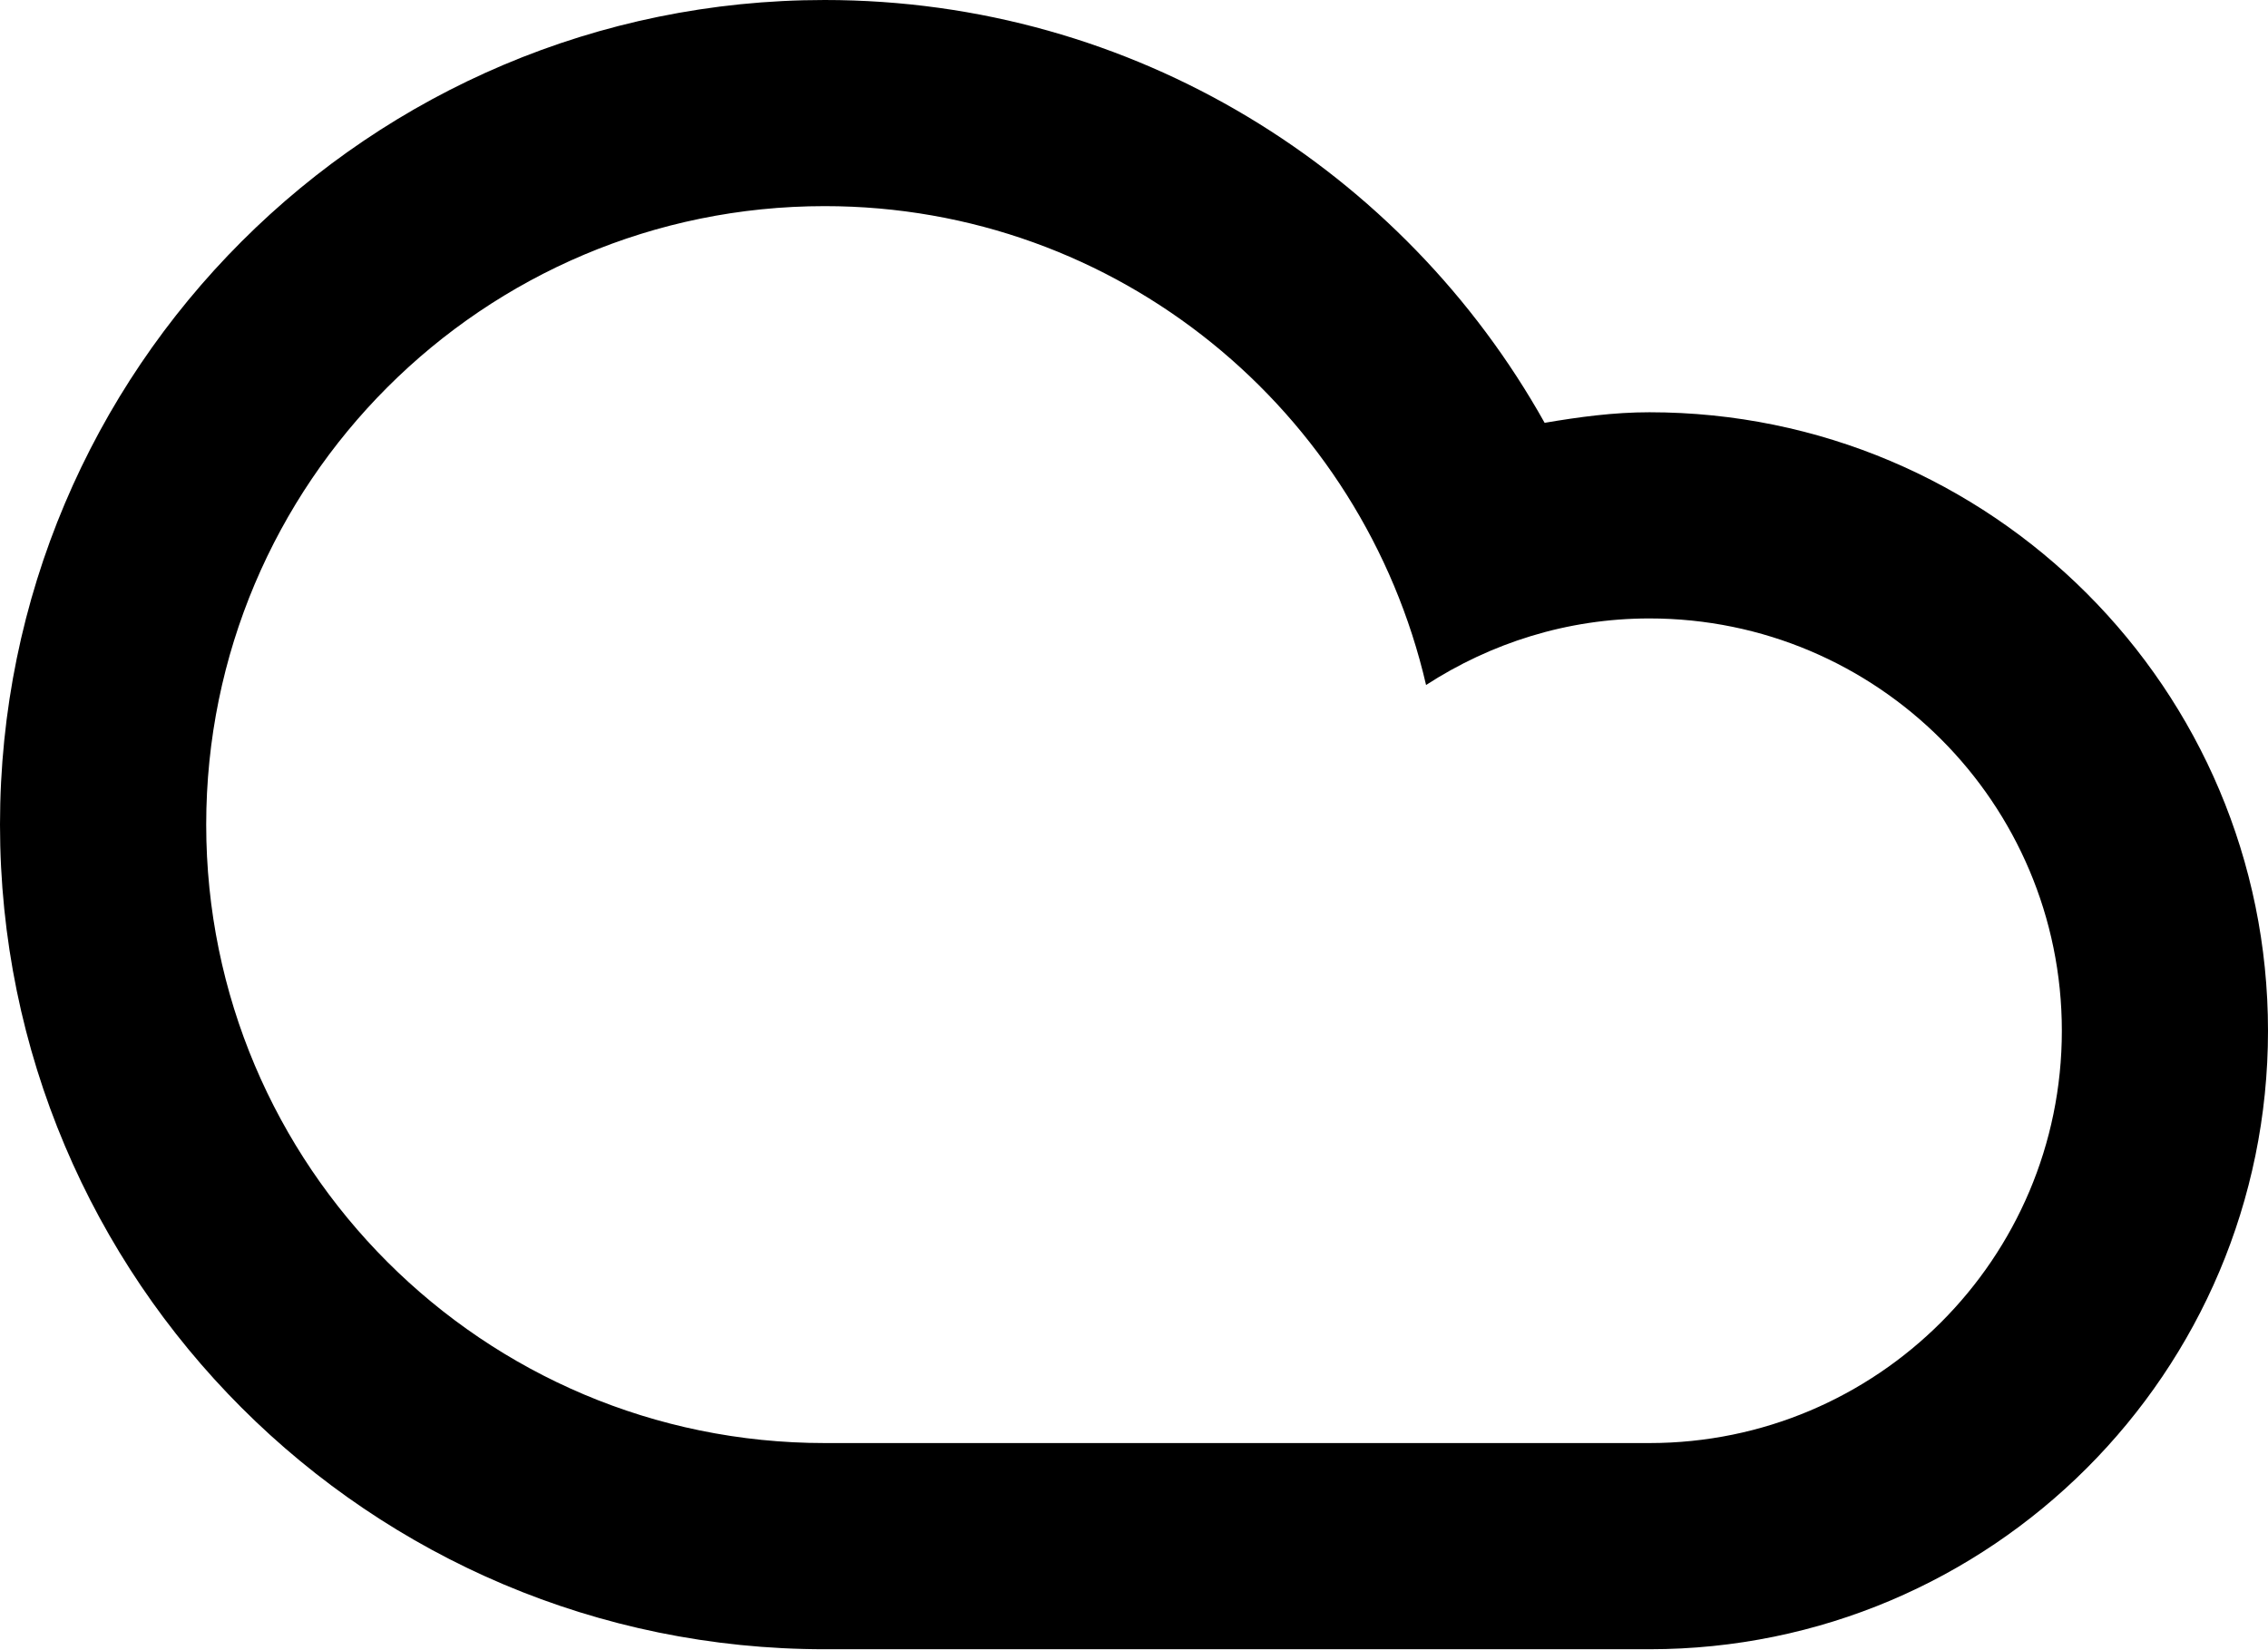
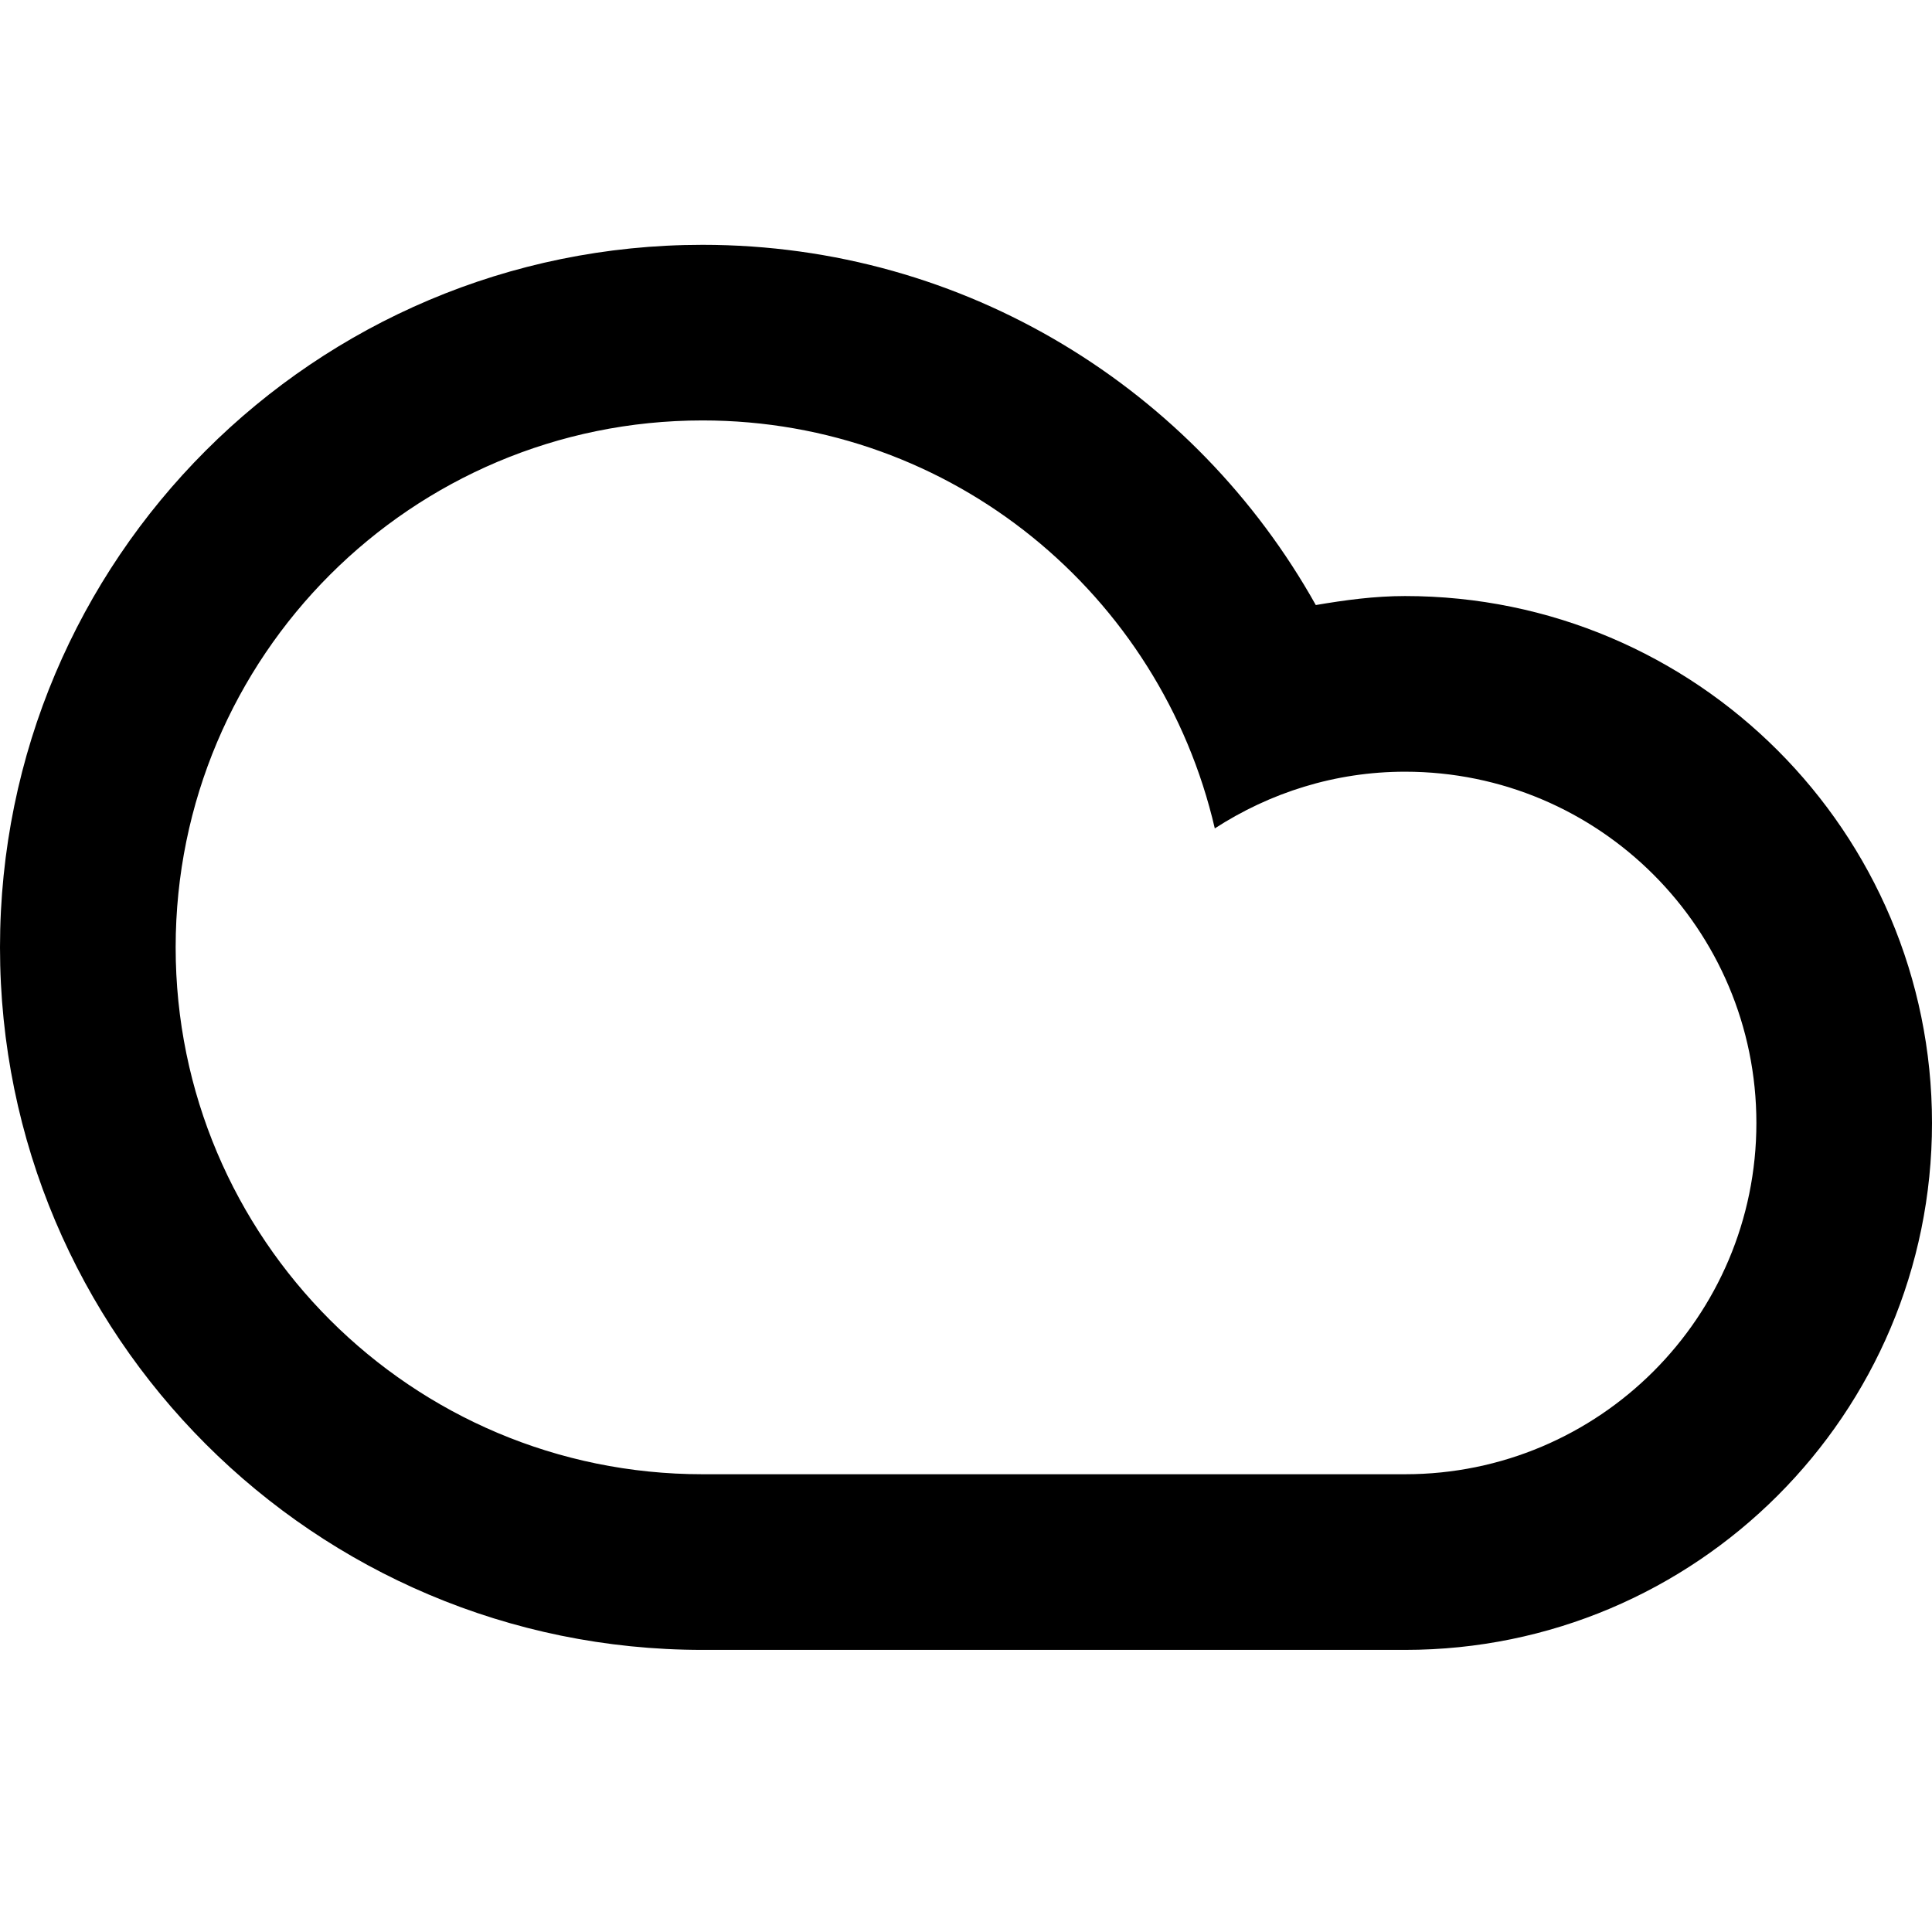
- <svg xmlns="http://www.w3.org/2000/svg" version="1.1" id="Layer_1" x="0px" y="0px" width="43.995" height="31.996" viewBox="0 0 43.995 31.996" enable-background="new 0 0 100 100" xml:space="preserve">
+ <svg xmlns="http://www.w3.org/2000/svg" version="1.1" id="Layer_1" x="0px" y="0px" width="43.995" height="43.995" viewBox="0 0 43.995 43.995" enable-background="new 0 0 100 100" xml:space="preserve">
  <defs id="defs7" />
-   <path d="M 15.998,31.996 C 7.163,31.996 0,24.834 0,15.998 0,7.162 7.163,0 15.998,0 c 6.004,0 11.229,3.312 13.965,8.203 0.664,-0.113 1.338,-0.205 2.033,-0.205 6.627,0 11.999,5.373 11.999,12 0,6.625 -5.372,11.998 -11.999,11.998 -2.775,0 -12.8,0 -15.998,0 z m 15.998,-4 c 4.418,0 8,-3.582 8,-7.998 0,-4.418 -3.582,-8 -8,-8 -1.6,0 -3.082,0.481 -4.333,1.291 C 26.432,7.973 21.689,3.999 15.998,3.999 9.372,3.999 4,9.371 4,15.998 c 0,6.626 5.372,11.998 11.998,11.998 3.617,0 12.979,0 15.998,0 z" id="path2" style="clip-rule:evenodd;fill-rule:evenodd" />
+   <path d="m 15.998,37.571 c -8.835,0 -15.998,-7.162 -15.998,-15.998 0,-8.836 7.163,-15.998 15.998,-15.998 6.004,0 11.229,3.312 13.965,8.203 0.664,-0.113 1.338,-0.205 2.033,-0.205 6.627,0 11.999,5.373 11.999,12 0,6.625 -5.372,11.998 -11.999,11.998 -2.775,0 -12.8,0 -15.998,0 z m 15.998,-4 c 4.418,0 8,-3.582 8,-7.998 0,-4.418 -3.582,-8 -8,-8 -1.6,0 -3.082,0.481 -4.333,1.291 C 26.432,13.548 21.689,9.574 15.998,9.574 9.372,9.574 4,14.946 4,21.573 c 0,6.626 5.372,11.998 11.998,11.998 3.617,0 12.979,0 15.998,0 z" id="path2" style="clip-rule:evenodd;fill-rule:evenodd" />
</svg>
